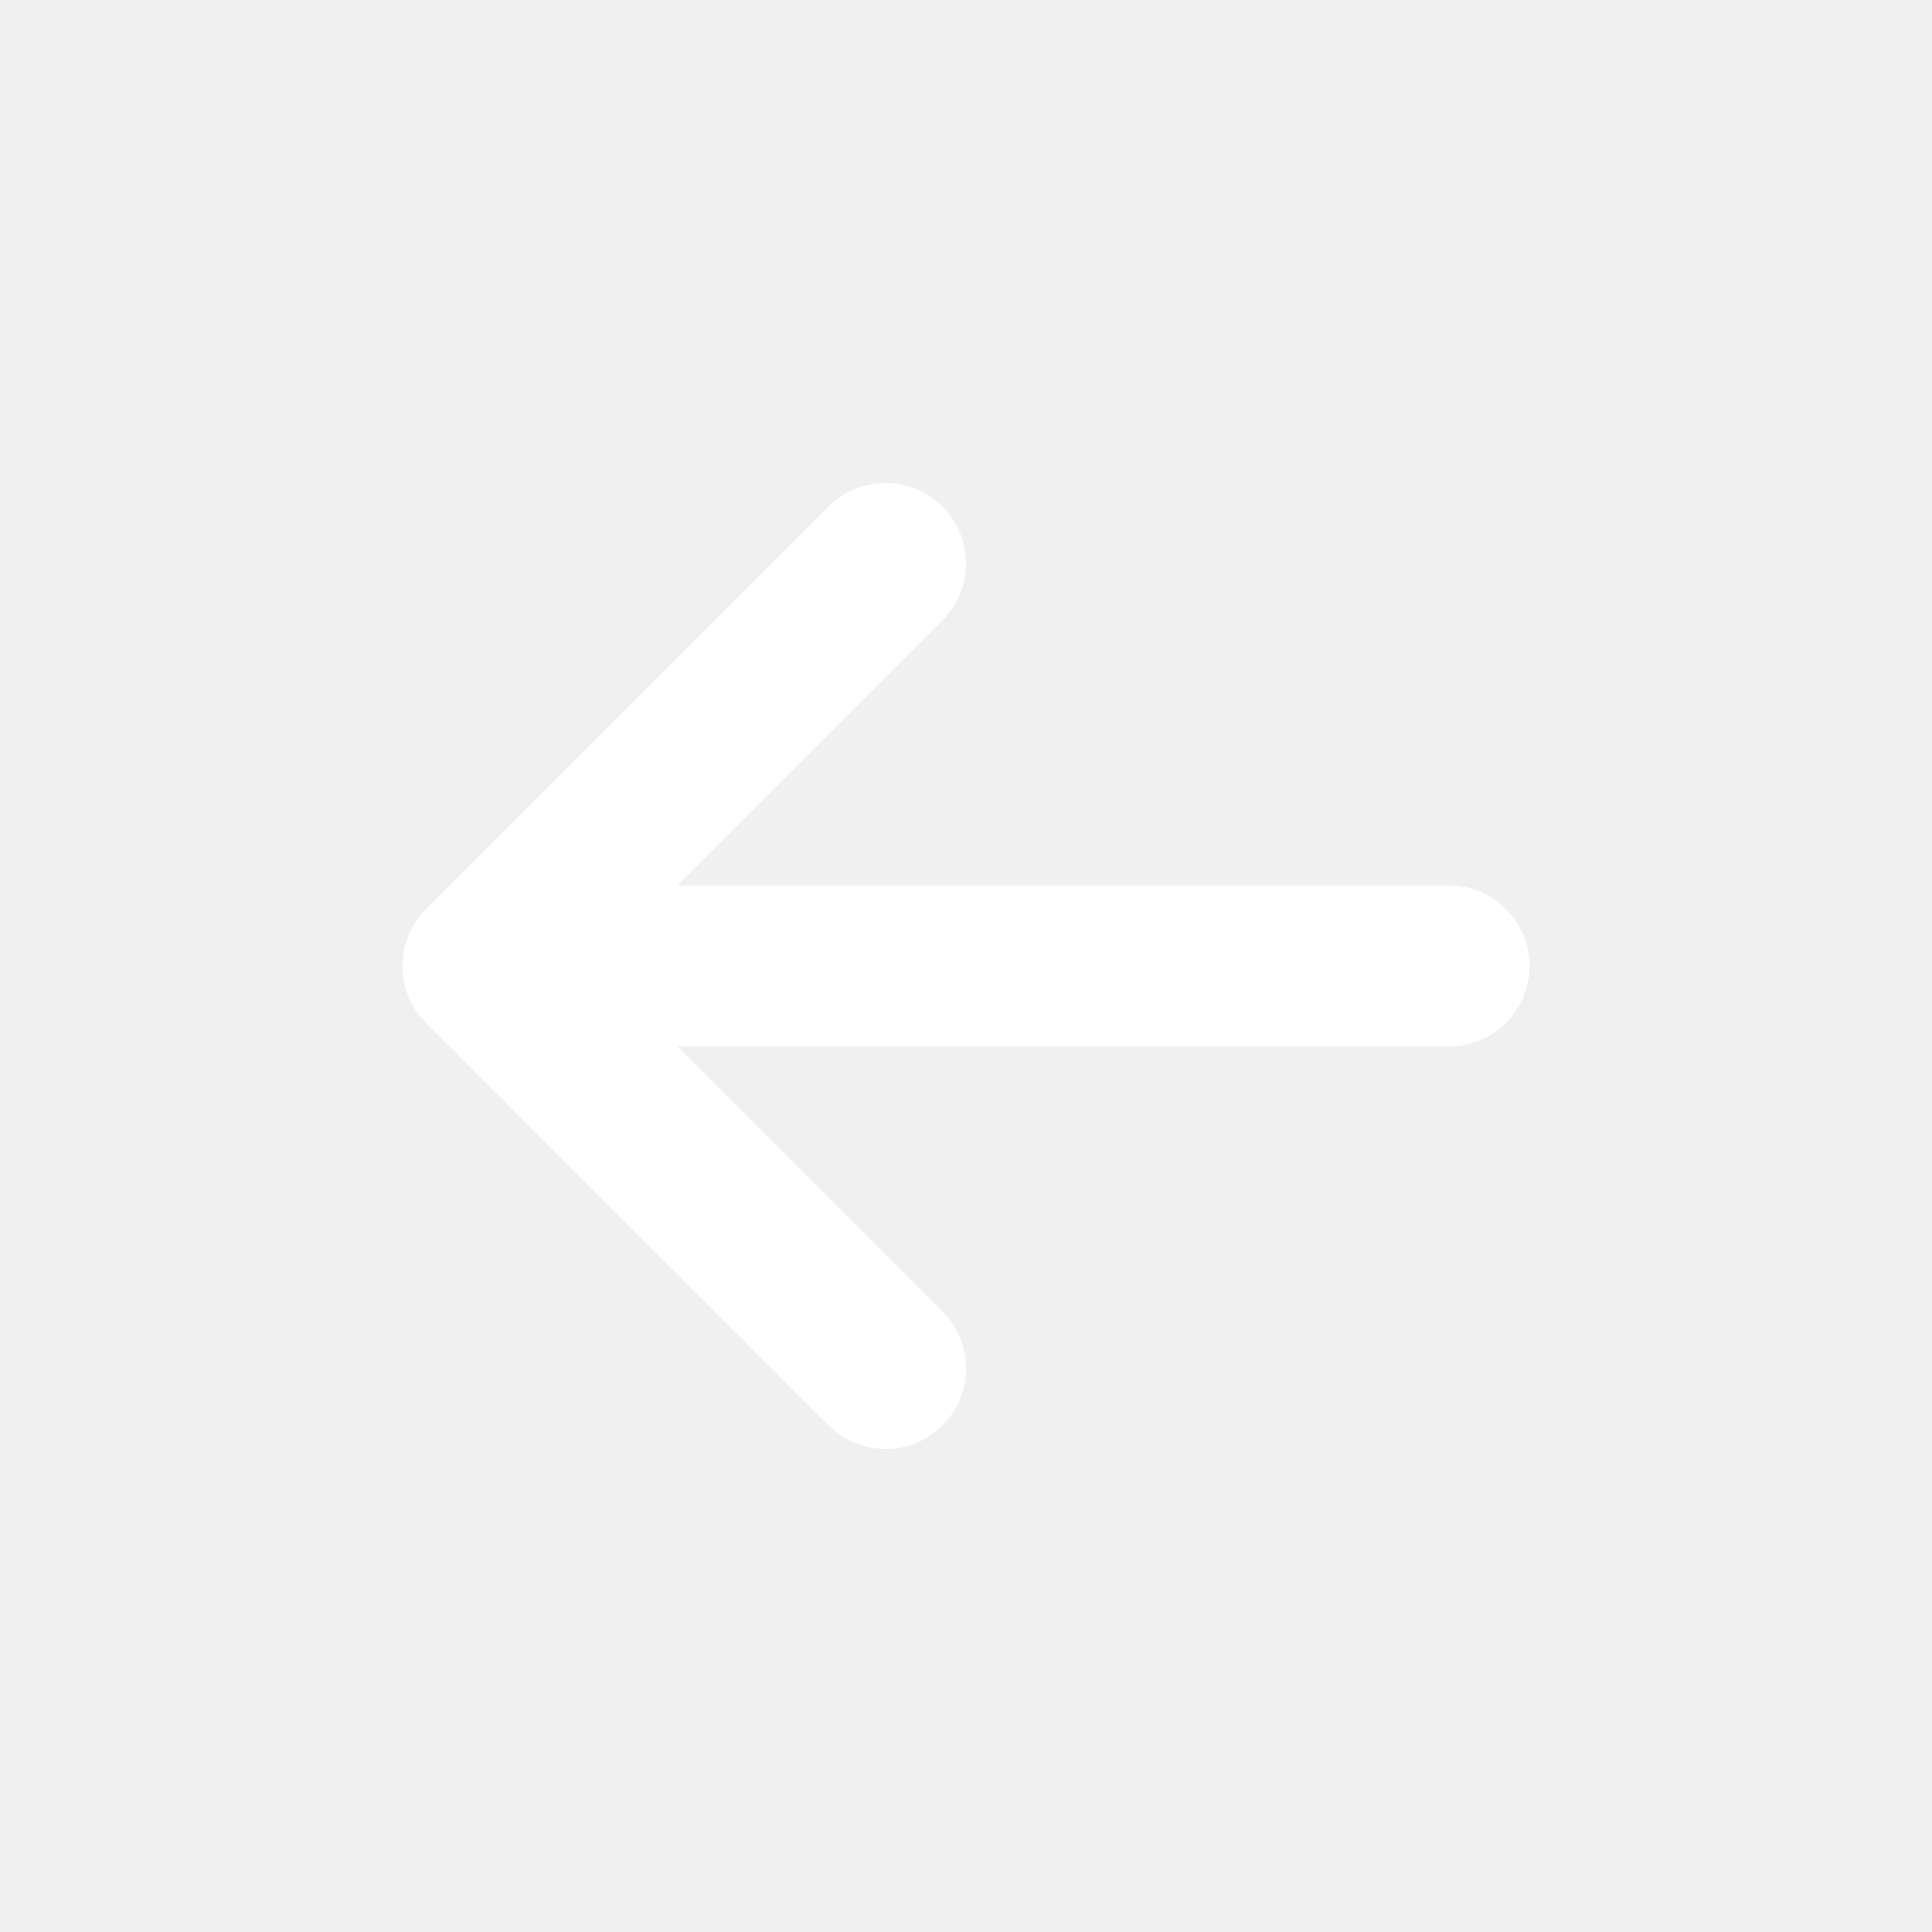
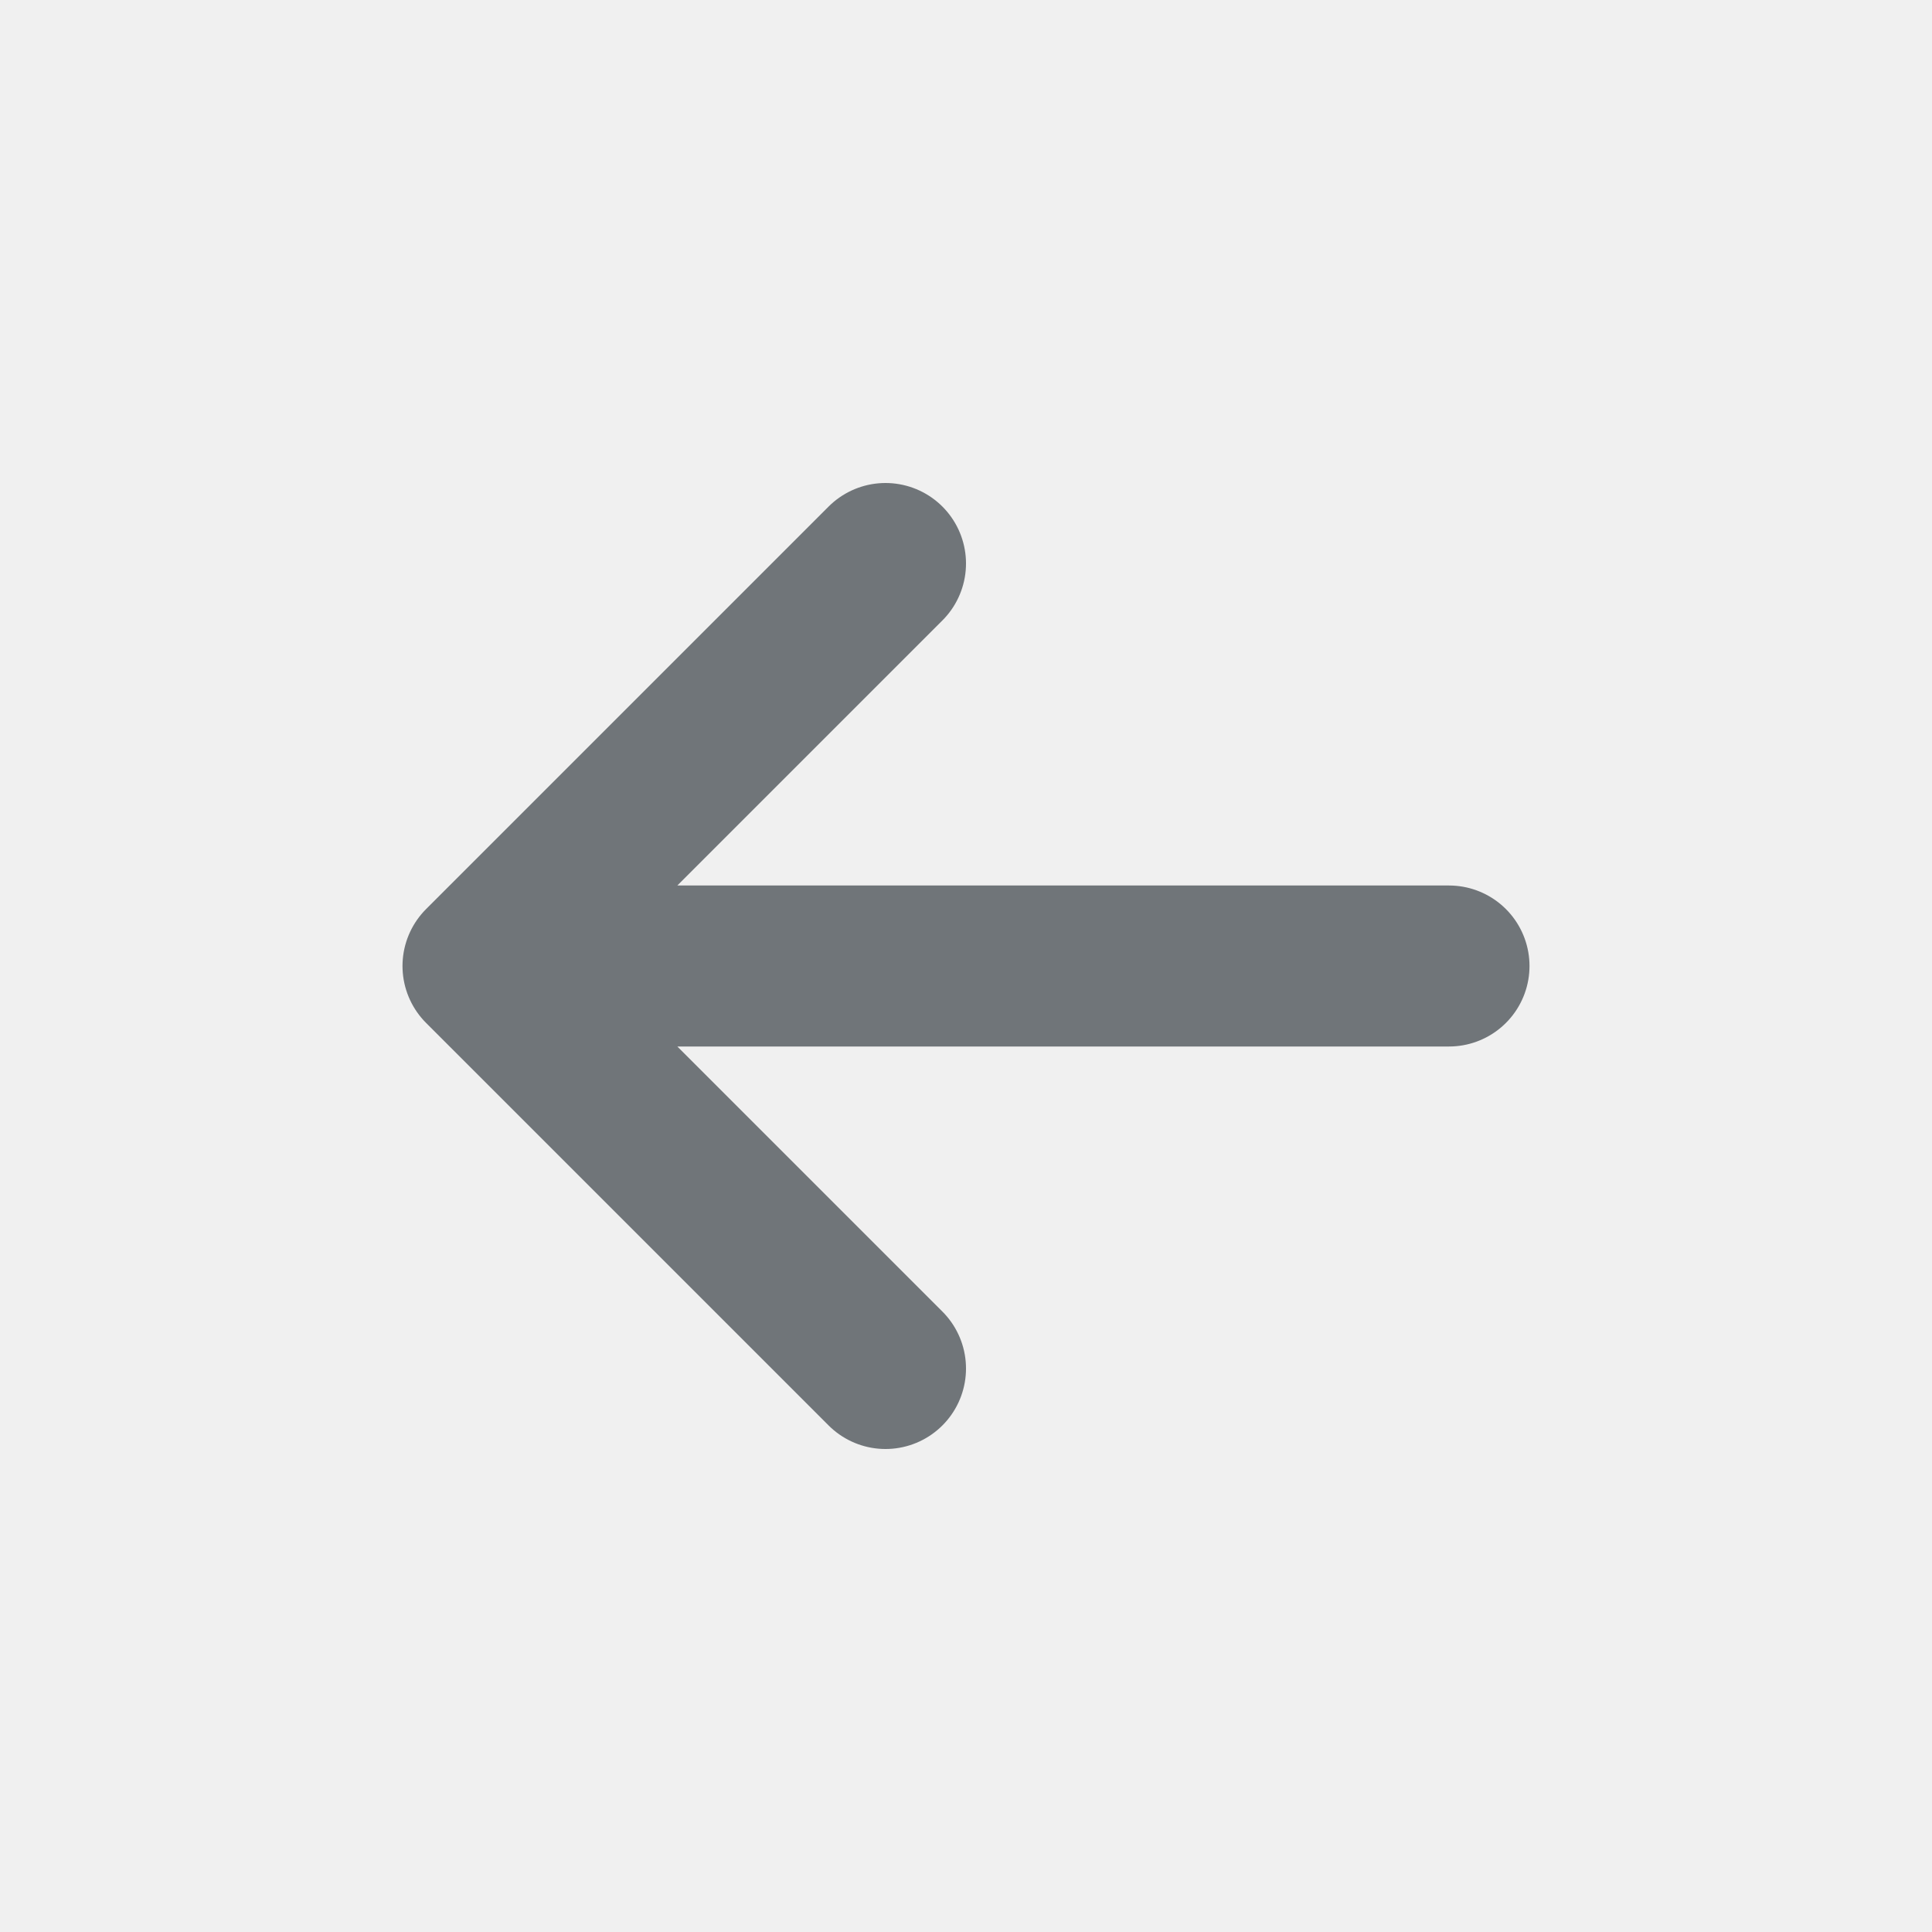
<svg xmlns="http://www.w3.org/2000/svg" width="800px" height="800px" viewBox="0 0 24 24" fill="none">
-   <path d="M6 12H18M6 12L11 7M6 12L11 17" stroke="#fff" stroke-width="2" stroke-linecap="round" stroke-linejoin="round" />
+   <path d="M6 12H18M6 12L11 7M6 12L11 17" stroke="#707579" stroke-width="2" stroke-linecap="round" stroke-linejoin="round" />
</svg>
